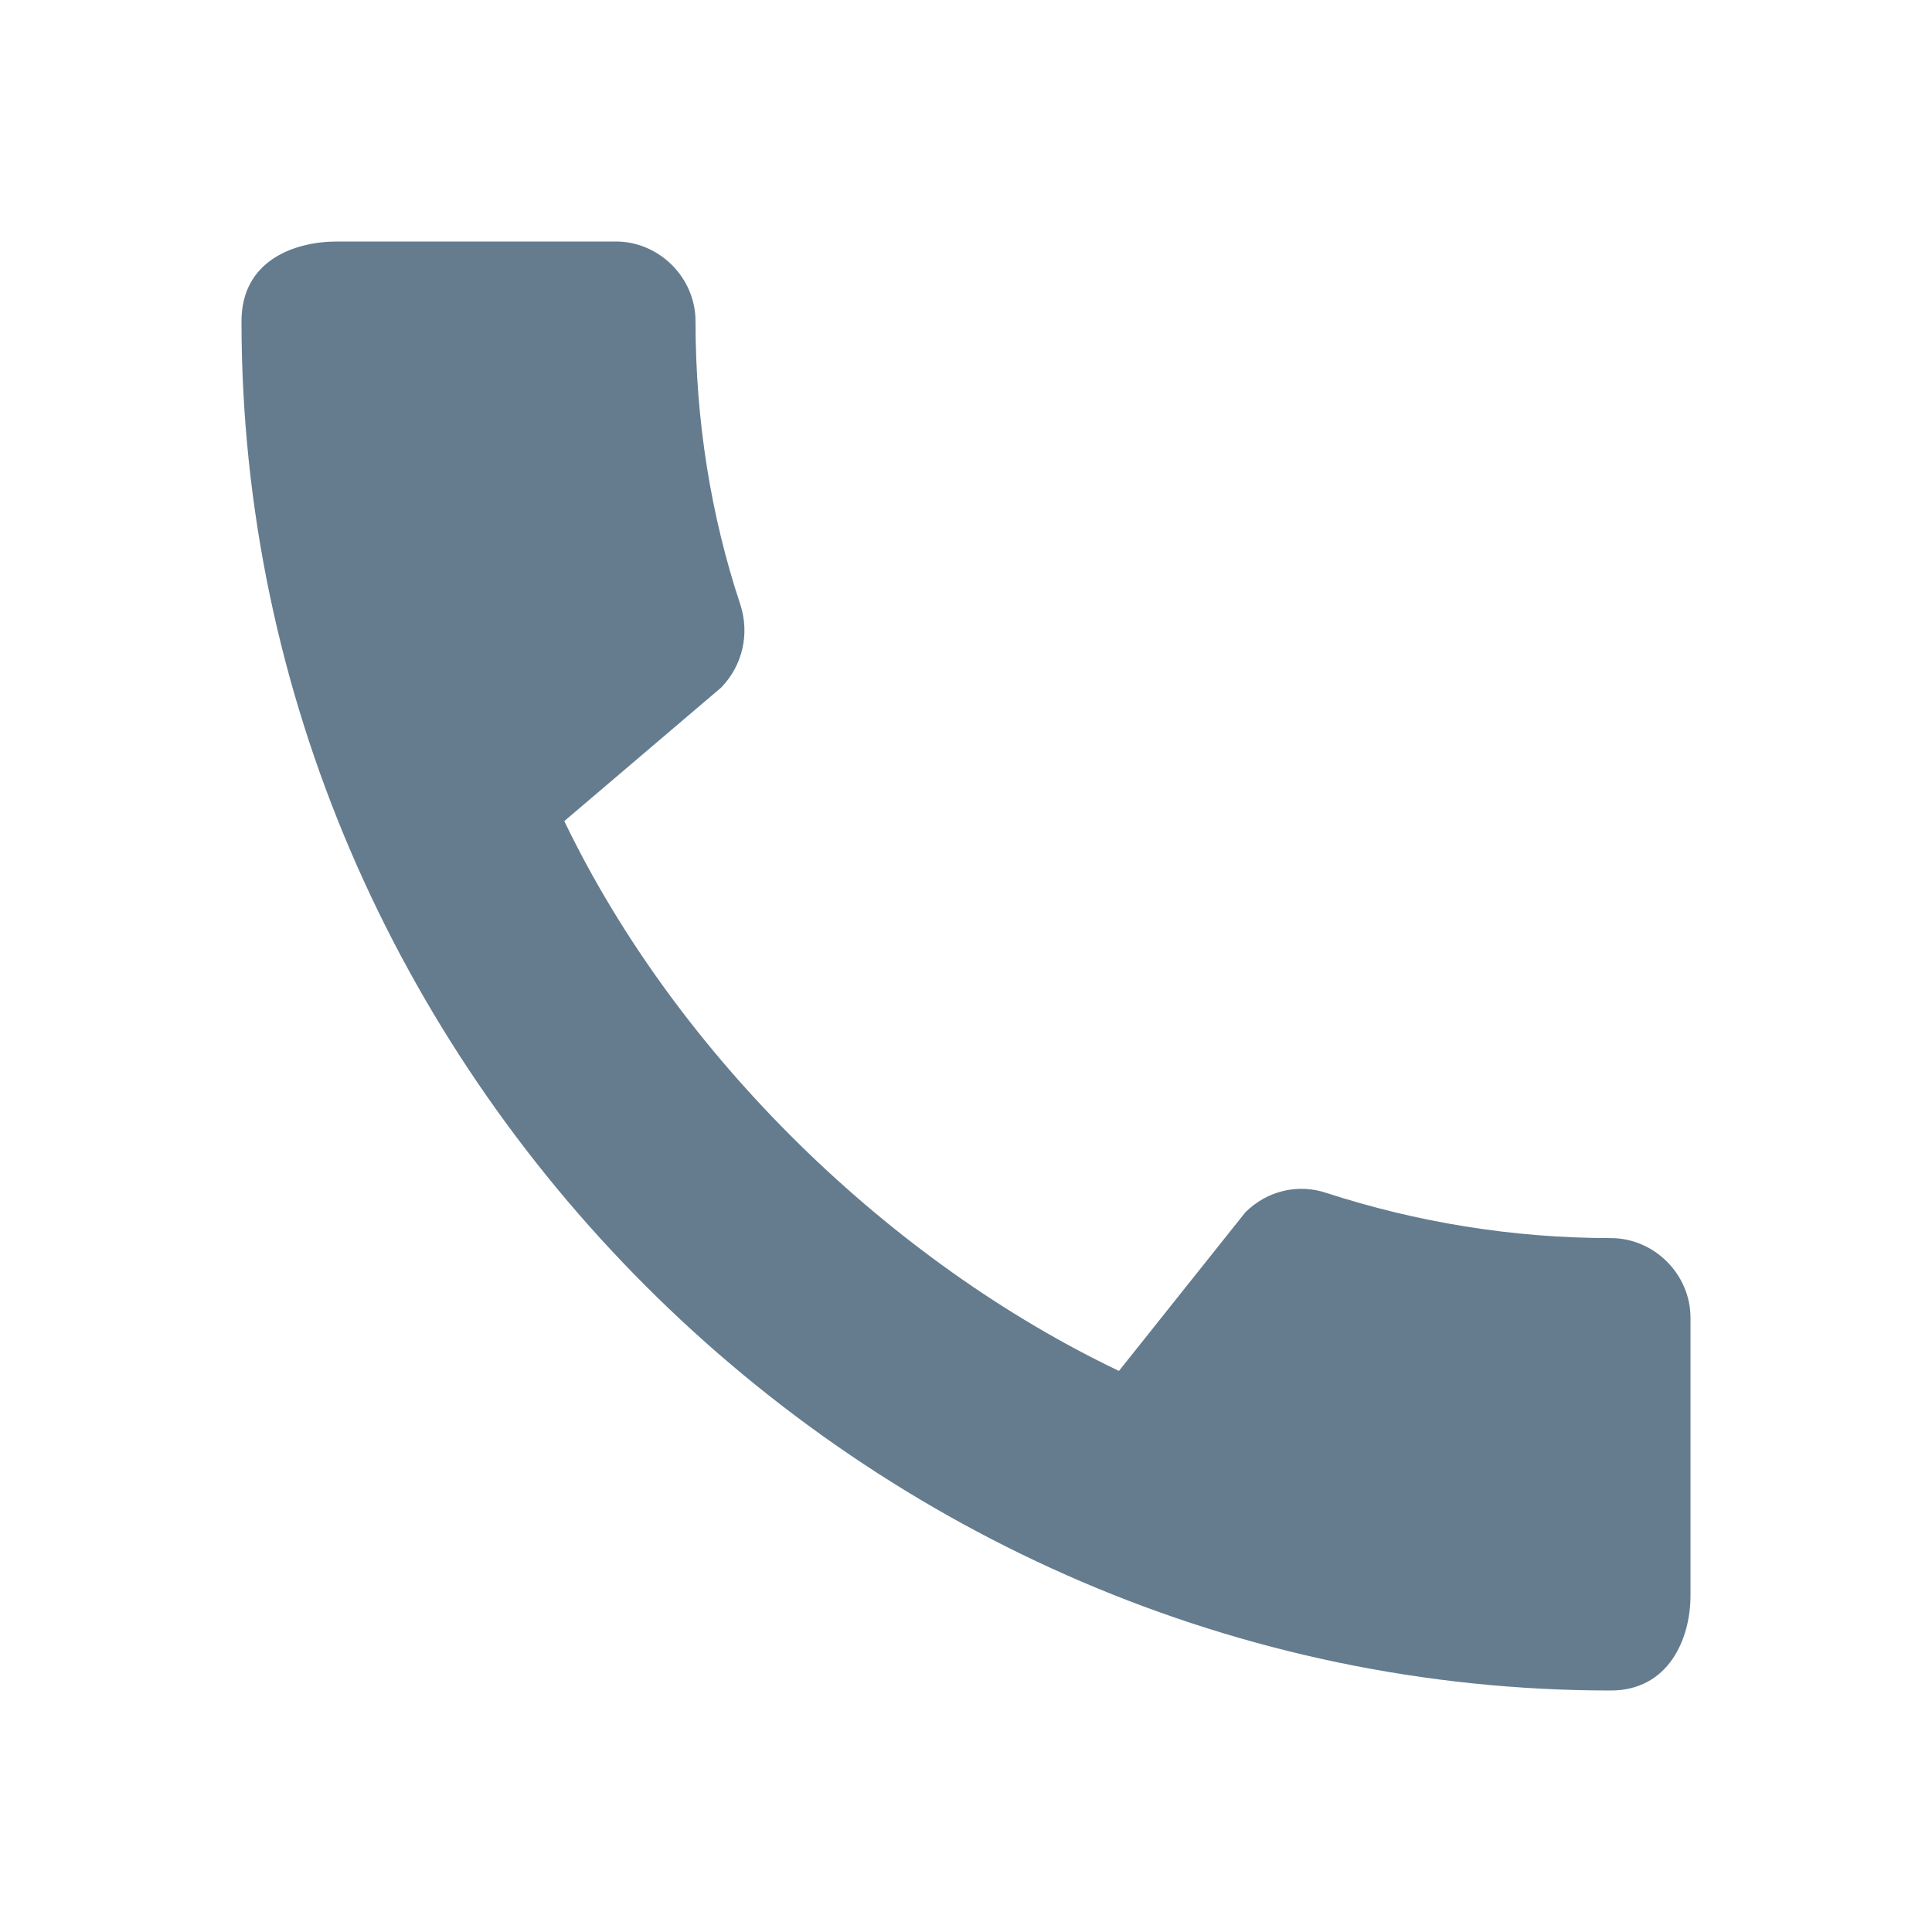
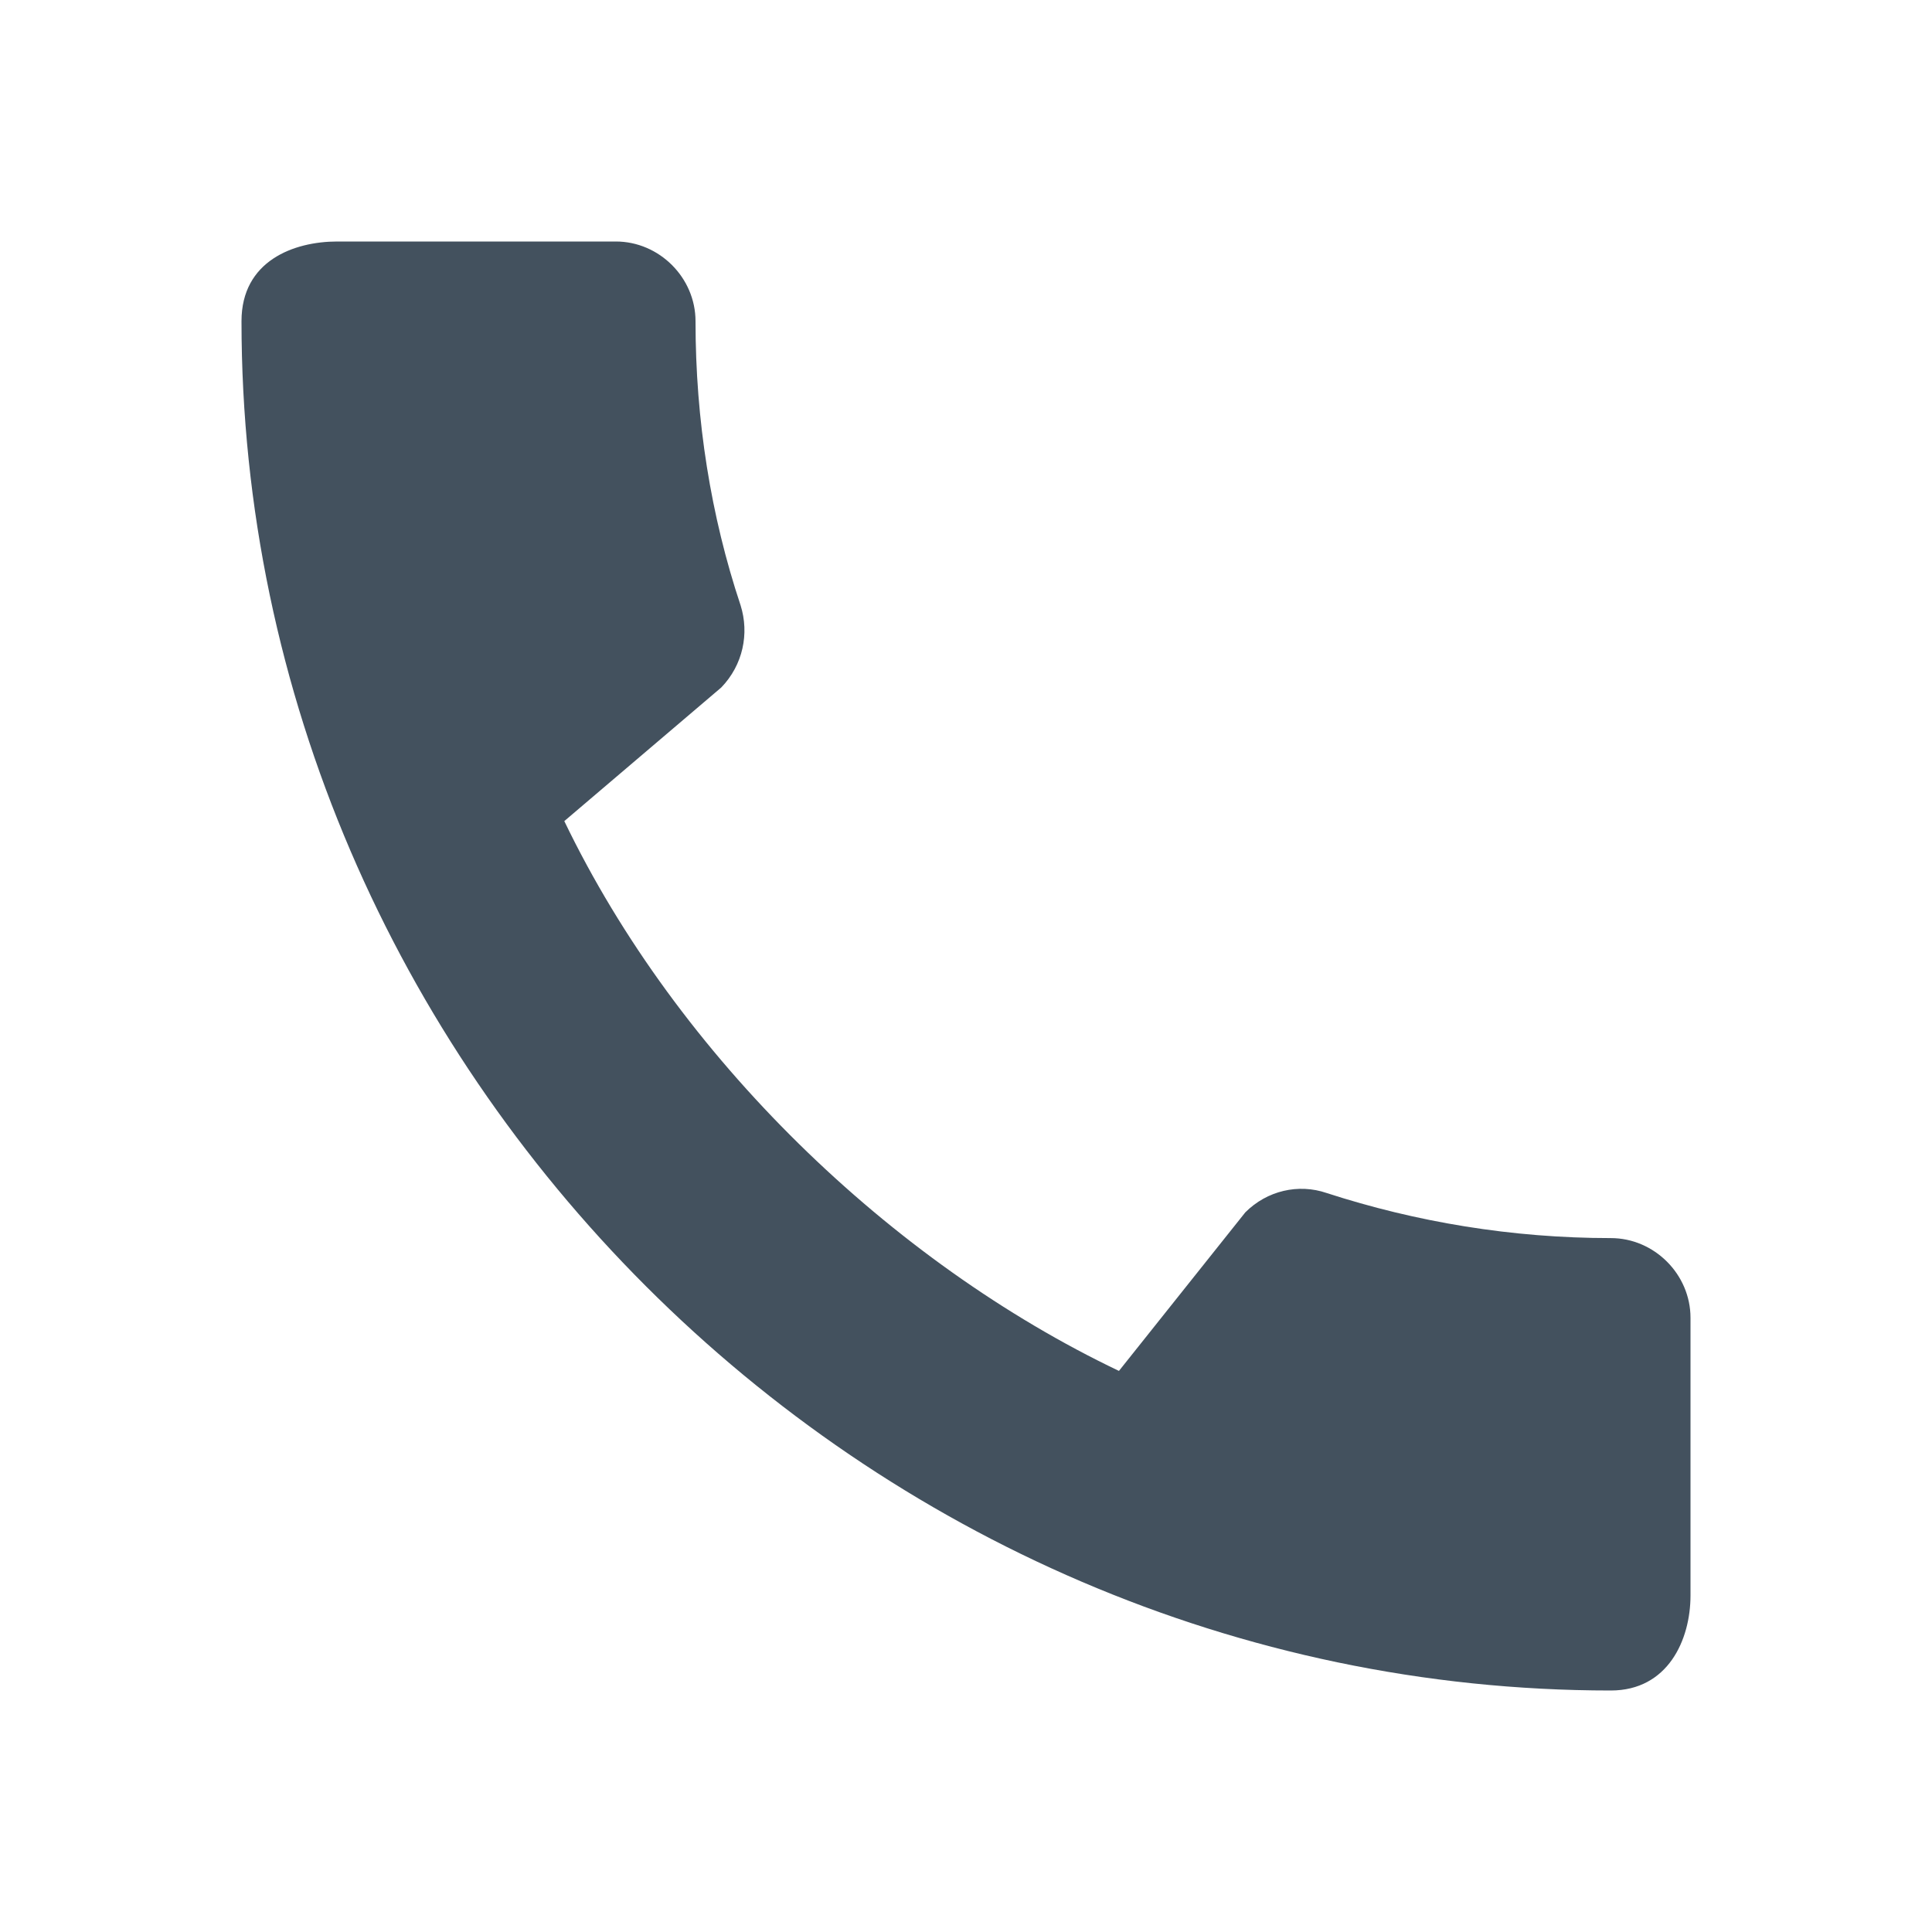
<svg xmlns="http://www.w3.org/2000/svg" width="24" height="24" viewBox="0 0 24 24">
  <path fill="none" d="M0 0h24v24H0z" />
-   <path fill="#657c8f" d="M20.01 15.38c-1.23 0-2.42-.2-3.53-.56-.35-.12-.74-.03-1.01.24l-1.57 1.97c-2.83-1.35-5.48-3.9-6.89-6.83l1.95-1.66c.27-.28.35-.67.24-1.02-.37-1.11-.56-2.3-.56-3.53 0-.54-.45-.99-.99-.99H4.19C3.65 3 3 3.24 3 3.99 3 13.28 10.73 21 20.01 21c.71 0 .99-.63.99-1.18v-3.45c0-.54-.45-.99-.99-.99z" />
+   <path fill="#43515E" d="M20.01 15.38c-1.23 0-2.42-.2-3.53-.56-.35-.12-.74-.03-1.01.24l-1.57 1.97c-2.83-1.35-5.48-3.9-6.89-6.83l1.95-1.66c.27-.28.35-.67.24-1.02-.37-1.11-.56-2.3-.56-3.53 0-.54-.45-.99-.99-.99H4.19C3.65 3 3 3.24 3 3.99 3 13.28 10.73 21 20.01 21c.71 0 .99-.63.99-1.18v-3.45c0-.54-.45-.99-.99-.99z" />
</svg>
